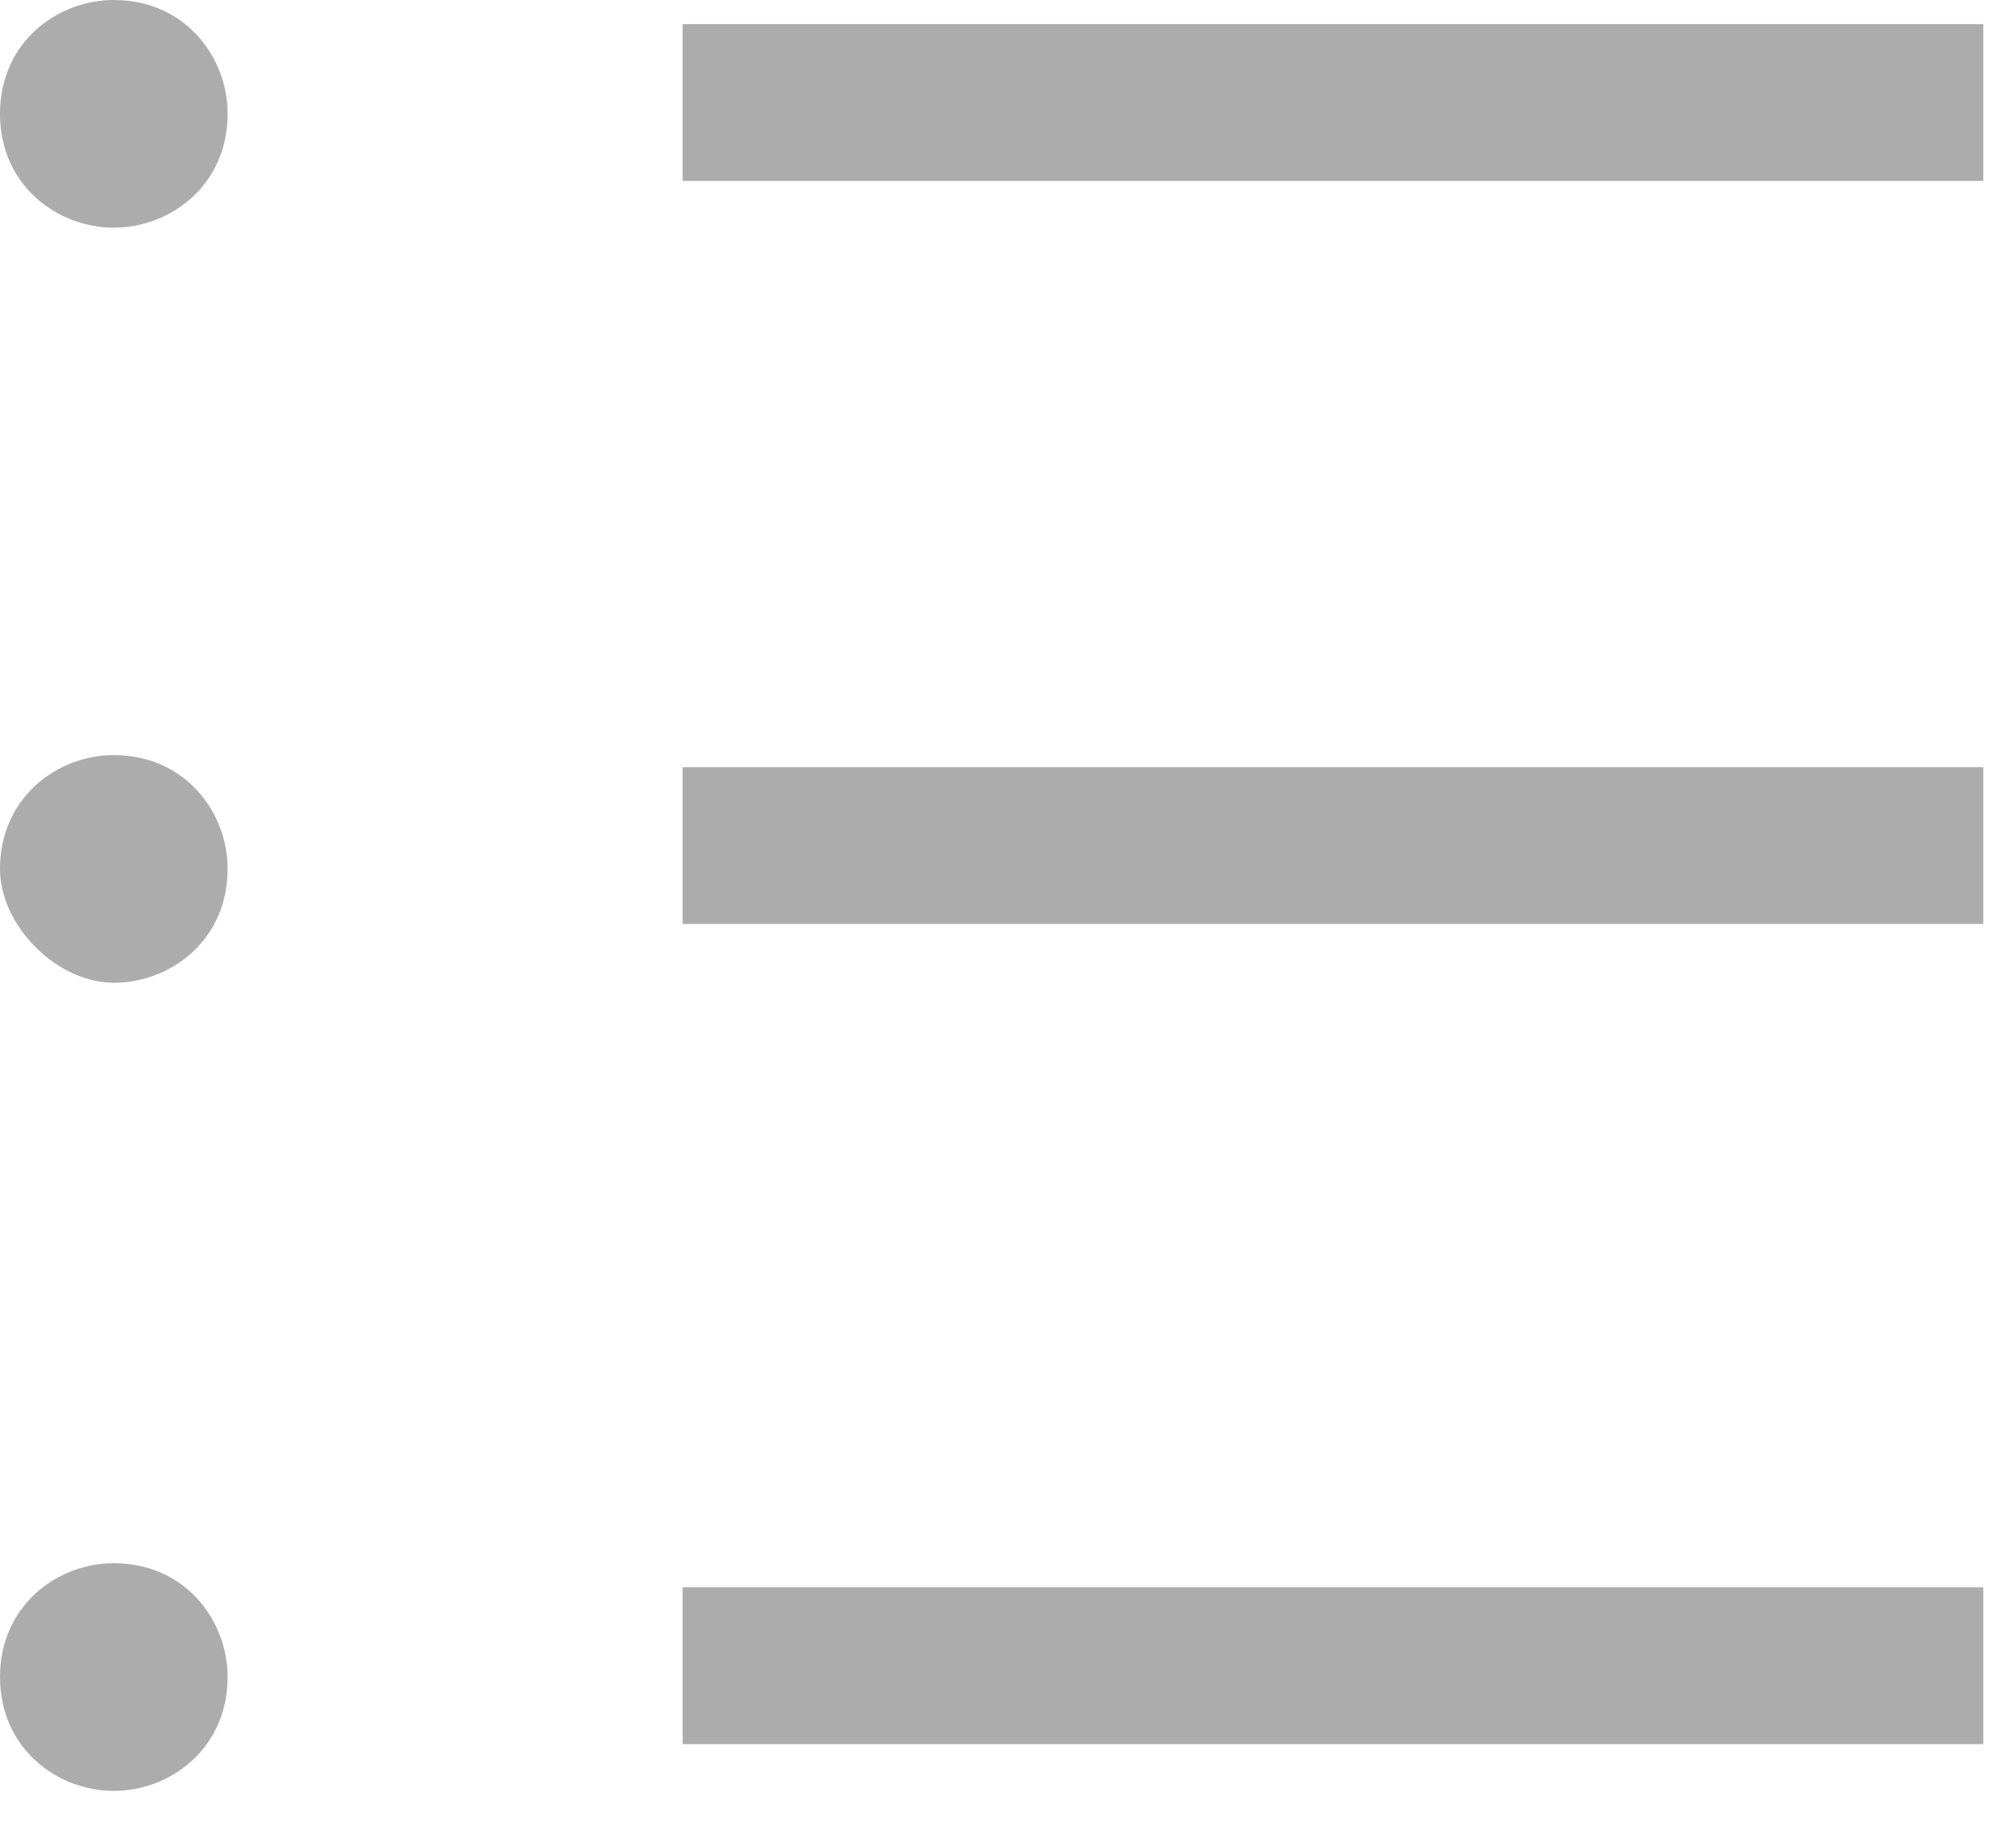
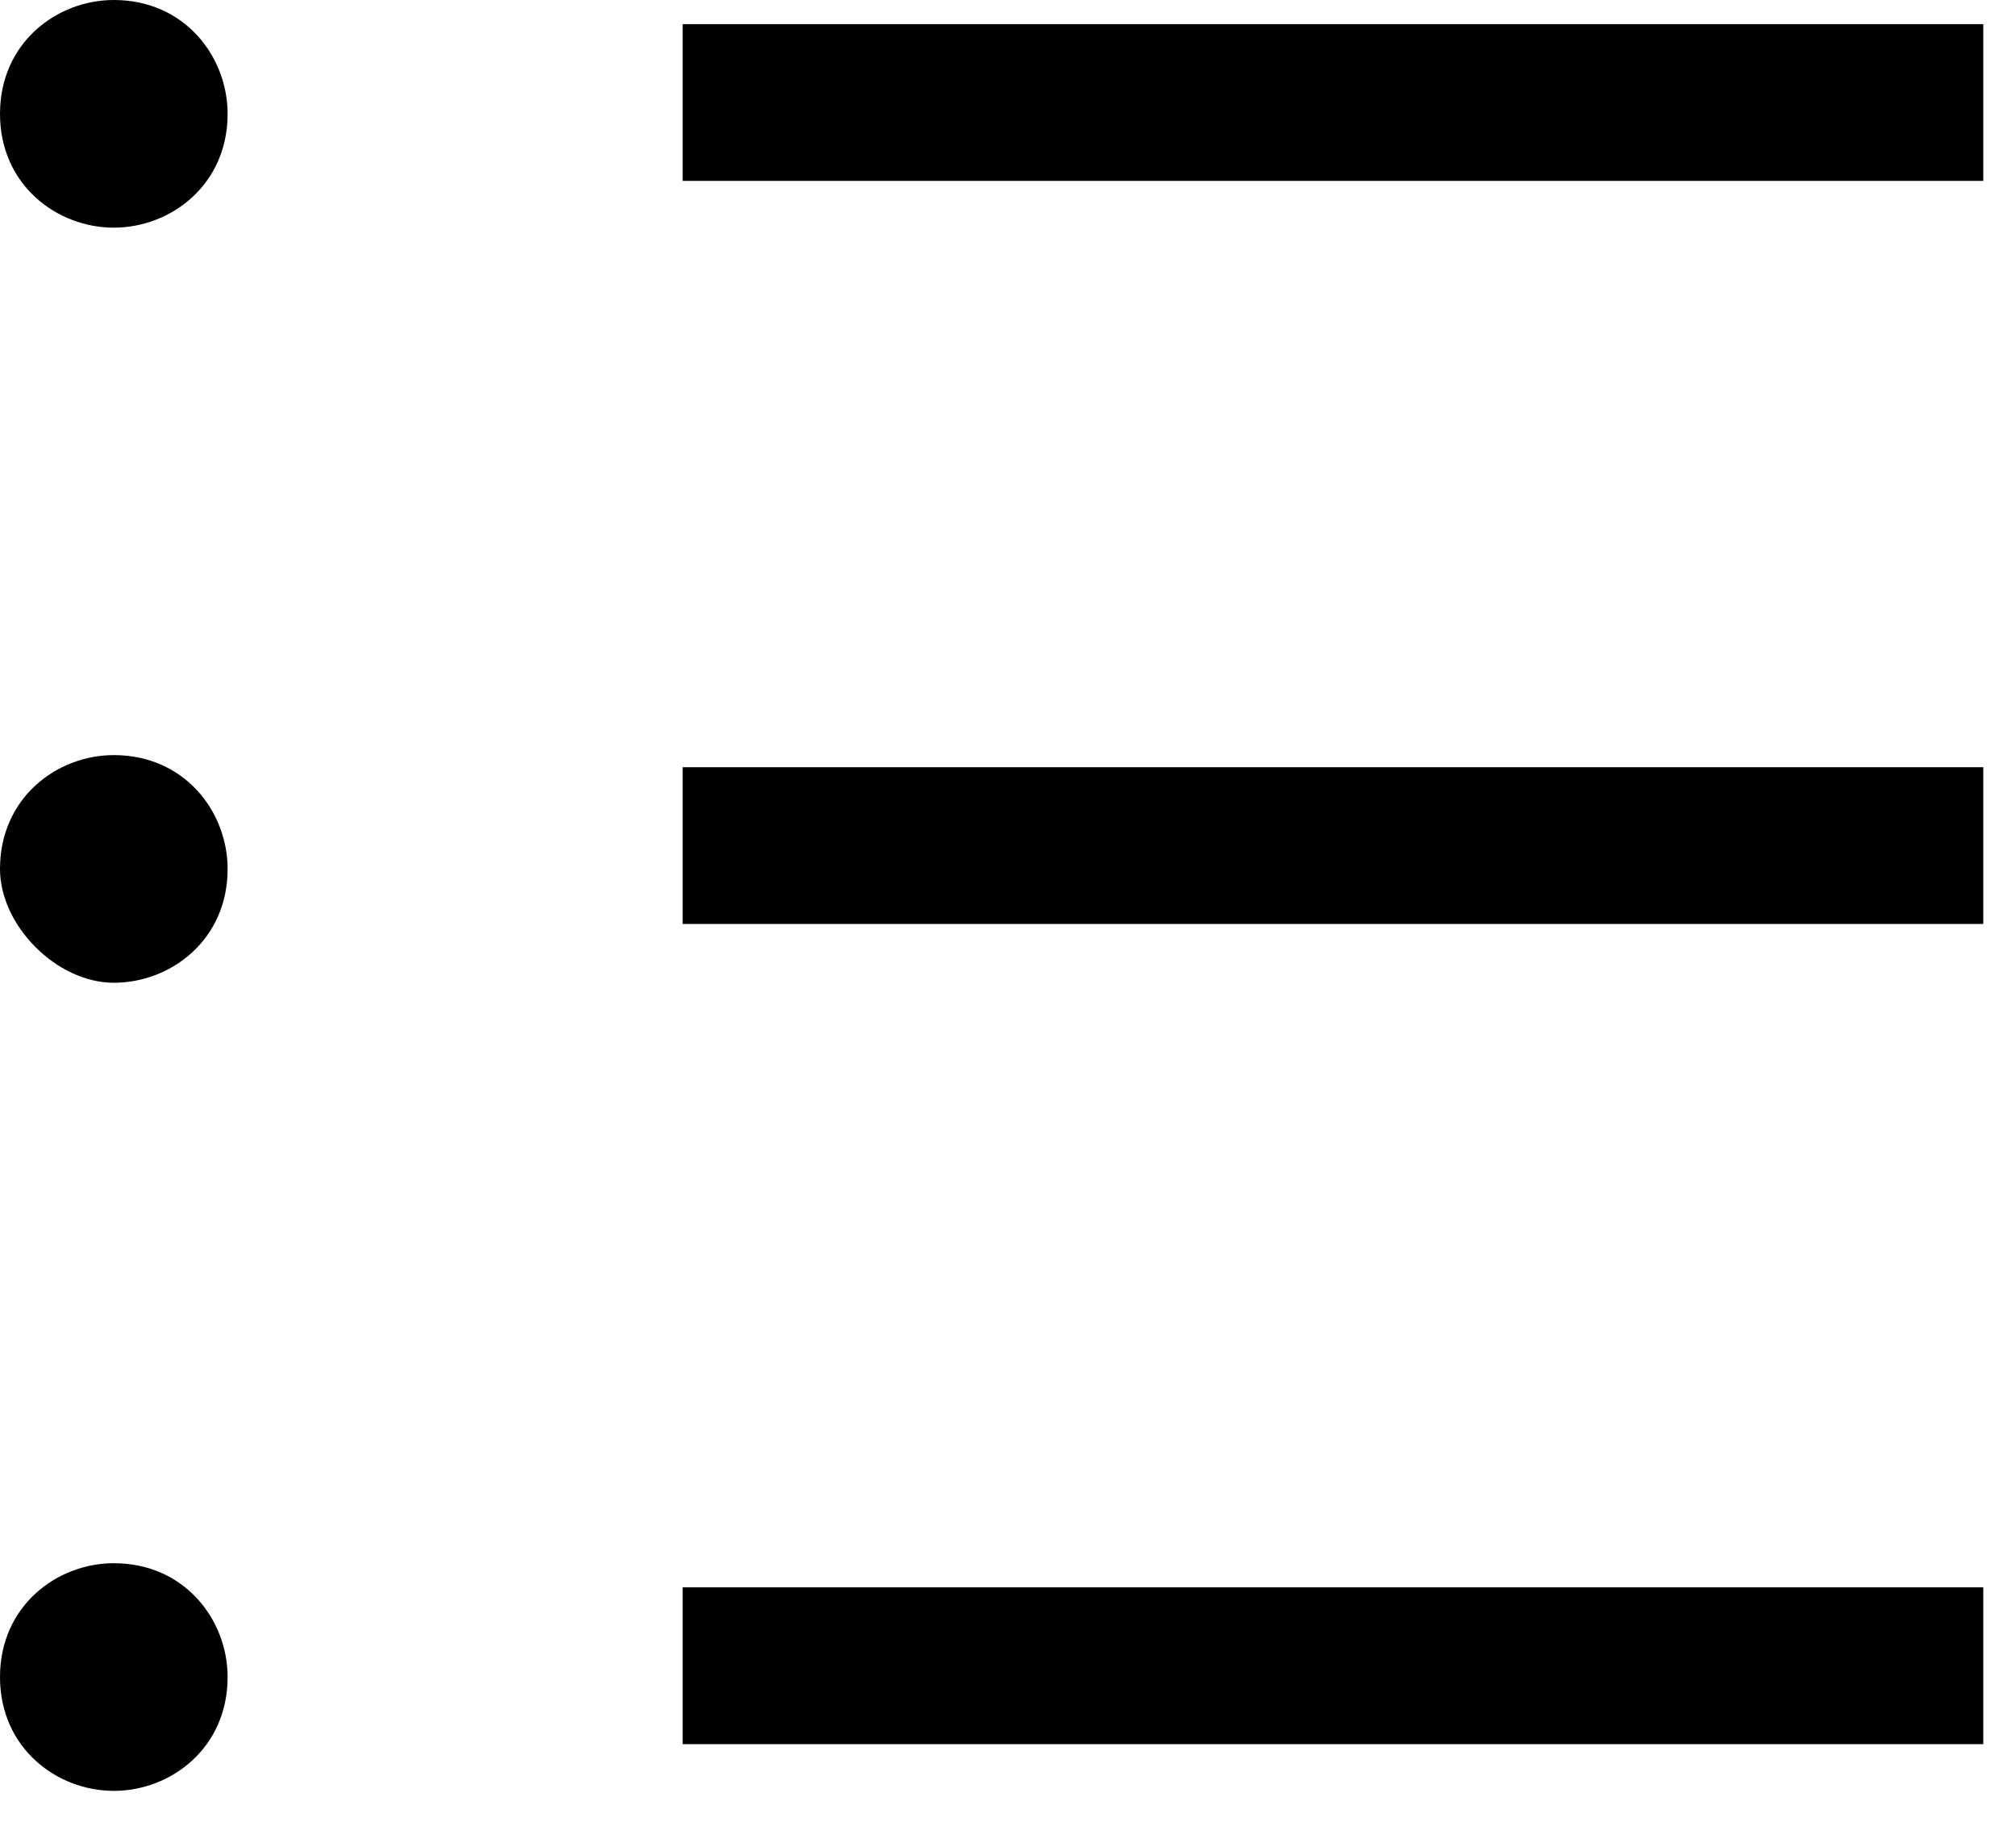
<svg xmlns="http://www.w3.org/2000/svg" width="31" height="28" viewBox="0 0 31 28" fill="none">
-   <path d="M1.75 15.109C2.625 15.109 3.5 14.453 3.5 13.359C3.5 12.484 2.844 11.609 1.75 11.609C0.875 11.609 0 12.266 0 13.359C0 14.234 0.875 15.109 1.75 15.109Z" fill="#ACACAC" />
-   <path d="M1.75 3.5C2.625 3.5 3.5 2.844 3.5 1.75C3.5 0.875 2.844 0 1.75 0C0.875 0 0 0.656 0 1.75C0 2.844 0.875 3.5 1.75 3.5Z" fill="#ACACAC" />
-   <path d="M1.75 27.533C2.625 27.533 3.5 26.877 3.5 25.783C3.5 24.908 2.844 24.033 1.75 24.033C0.875 24.033 0 24.689 0 25.783C0 26.877 0.875 27.533 1.75 27.533Z" fill="#ACACAC" />
-   <path d="M30.497 24.404H10.497V26.815H30.497V24.404Z" fill="#ACACAC" />
-   <path d="M30.497 0.371H10.497V2.781H30.497V0.371Z" fill="#ACACAC" />
-   <path d="M30.497 11.795H10.497V14.205H30.497V11.795Z" fill="#ACACAC" />
+   <path d="M1.75 15.109C2.625 15.109 3.5 14.453 3.5 13.359C3.5 12.484 2.844 11.609 1.75 11.609C0.875 11.609 0 12.266 0 13.359C0 14.234 0.875 15.109 1.75 15.109Z" fill="#000000" />
+   <path d="M1.75 3.5C2.625 3.5 3.5 2.844 3.5 1.75C3.5 0.875 2.844 0 1.75 0C0.875 0 0 0.656 0 1.75C0 2.844 0.875 3.5 1.75 3.5Z" fill="#000000" />
+   <path d="M1.75 27.533C2.625 27.533 3.5 26.877 3.5 25.783C3.5 24.908 2.844 24.033 1.75 24.033C0.875 24.033 0 24.689 0 25.783C0 26.877 0.875 27.533 1.75 27.533Z" fill="#000000" />
+   <path d="M30.497 24.404H10.497V26.815H30.497V24.404Z" fill="#000000" />
+   <path d="M30.497 0.371H10.497V2.781H30.497V0.371Z" fill="#000000" />
+   <path d="M30.497 11.795H10.497V14.205H30.497V11.795Z" fill="#000000" />
</svg>
